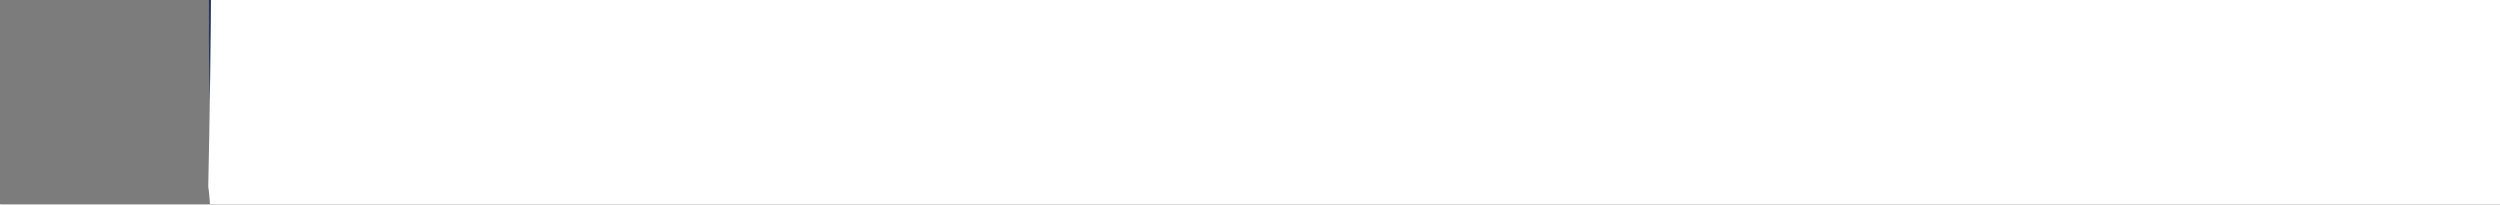
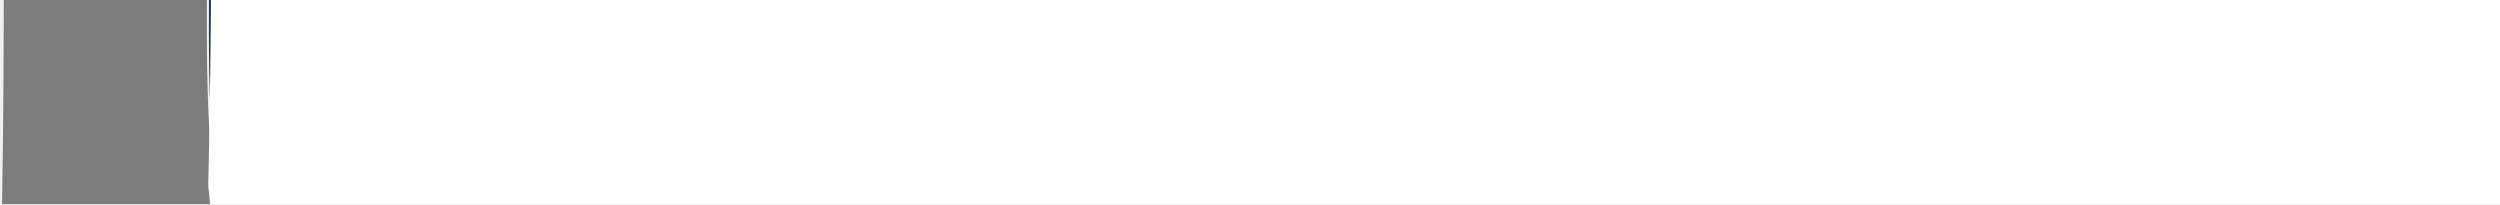
<svg xmlns="http://www.w3.org/2000/svg" id="_图层_2" version="1.1" viewBox="0 0 242.5 19.8">
  <defs>
    <style>
      .st0 {
+         fill: none;
+       }
+ 
+       .st1 {
        fill: #7c7c7c;
      }

-       .st1 {
+       .st2 {
        fill: #528b84;
      }

-       .st2 {
+       .st3 {
        fill: #25375c;
      }

-       .st3 {
+       .st4 {
        clip-path: url(#clippath-1);
      }

-       .st4 {
+       .st5 {
        fill: #a8ec98;
      }

-       .st5 {
+       .st6 {
        fill: #fff;
      }

-       .st6 {
+       .st7 {
        fill: #354e71;
      }

-       .st7 {
+       .st8 {
        clip-path: url(#clippath);
      }
    </style>
    <clipPath id="clippath">
      <rect class="st0" y="0" width="242.5" height="19.8" />
    </clipPath>
    <clipPath id="clippath-1">
      <rect class="st0" y="-234.4" width="242.5" height="468.8" />
    </clipPath>
  </defs>
  <g id="Layer_1">
    <g>
      <rect class="st0" y="0" width="242.5" height="19.8" />
-       <g class="st7">
+       <g class="st8">
        <g>
          <rect class="st0" y="-234.4" width="242.5" height="468.8" />
-           <g class="st3">
+           <g class="st4">
            <g>
              <g>
-                 <path class="st2" d="M130.6-234.2c28-.5,56.1,0,84.1-.2h636c37.3,0,74.6-.2,111.8,0,0,6.7,0,13.4,0,20.1-152.9.2-305.9-.1-458.8.1-3.7,0-7.4-.4-11.1-.5,12-1,24.1-.9,36.1-.7,14.7.3,29.3-.4,44-.2,10,.1,20,0,30,0,29.3.7,58.7,0,88,.3,19,.5,38-.7,57-.2,40.3.3,80.7-.4,121,.2,21,0,42-.4,63-.1,9.7.2,19.3.2,29-.3.2-5.6.2-11.2,0-16.8-33.7-.5-67.3,0-101-.3-118.7.3-237.3-.2-356,0-26.7.4-53.3,0-80,0-57,0-114,.2-171,0-40.3.2-80.6-.4-120.9.3-.2,5.6-.2,11.2,0,16.9,12.3.6,24.6-.1,37,.2,22.7,0,45.3-.3,68-.2,33,.4,66-.2,99,.3,21.7-.4,43.3.1,65-.4,21.3.2,42.7,0,64,.3,8.7-.2,17.5-.2,26.1.7-21.4,1.1-42.8,0-64.1.5-61.4-.1-122.8,0-184.2,0-24.6.1-49.2,0-73.8,0-12.7-.1-25.4.3-38-.2-.4-6.6-.3-13.3,0-19.9h-.2Z" />
-                 <path class="st2" d="M1004.7-192.5c2.4,0,4.9-.2,7.3-.2-2.1,3-4.6,5.9-5.6,9.6-.8,3.7-.4,7.6-.3,11.3,6.9,0,13.9,0,20.8.5,7.3.6,14.7.1,22.1.2.2,7.3.3,14.6-.3,21.9-7.2.3-14.4.2-21.6,0v-21.3c-7.4-.2-14.8-.2-22.1,0,0-7.3,0-14.6,0-21.9h-.2ZM1028.9-169.1c-.5,6.1-.8,12.3-.3,18.4,6.4.5,12.7.5,19.1.2.3-6.2.3-12.5,0-18.7-6.3-.2-12.5-.2-18.8.1h0Z" />
-                 <path class="st2" d="M63.6-171.7h1.1c7,0,14.1-.1,21.1,0v.9c-7.2.3-14.3,0-21.4.1-.2,7.3-.2,14.7.2,22-7.3-.2-14.7-.2-22,0-.2,13.4-.2,26.7,0,40.1-7,0-14.1,0-21.1,0-.4,5.4-.5,10.8-.4,16.3.3,22.7-.2,45.3,0,68,.2,14.1,0,28.1-.2,42.2-1-9.7-.5-19.5-.6-29.2-.6-31.9.2-63.9-.5-95.8-4.9-.3-9.9-.9-14.8-.3-2,.2-3.3,1.8-4.7,3,0-1.3.2-2.6.3-3.9,6.8-.2,13.6,0,20.5,0,.4-13.2.2-26.5.1-39.8l.9-.2c.2,12.7,0,25.5.1,38.2,6.5.3,12.9.4,19.4.4.2-12.8-.5-25.6.4-38.4,1.6-7.4.9-15,.9-22.5,2.7,0,5.3-.1,8-.1-2.3,2.8-5.2,5.3-6.4,8.8-.9,4-.4,8.2-.2,12.3,6.4.2,12.8.3,19.3.2,0-7,0-13.9,0-20.9v-1.4Z" />
-                 <path class="st2" d="M1049.3-127.2c-.3-7.1-.3-14.3,0-21.4,7.1-.3,14.2-.2,21.3,0,.4,13.5-.2,26.9.8,40.4,7-.3,14-.9,21-.2,0,71.7-.2,143.3,0,215-7.2.5-14.3.4-21.4.3.3-14.4,0-28.8,0-43.2.4-14.4,0-28.7.2-43.1,0-28.2,0-56.5,0-84.8,0-14.6.2-29.3,0-43.9-7.5-.4-15-.2-22.5-.3v-1c7-1.3,14-.9,21-.5,0-12.5,0-25-.2-37.4-5.9-.2-13.8-1.6-17.4,4.4-2.2,5.7-1.8,12-2.9,17.9v-2.2h0ZM1073.6-107.4c-.9,4.9-1.3,9.9-1.1,15,.3,13.3,0,26.7,0,40-.7,24.3-.3,48.6-.3,72.9,6.3.2,12.6.2,18.9,0,.6-19.7,0-39.3.2-59,0-23,.3-46.1-.2-69.1-5.8-.3-11.5-.2-17.3.2h0Z" />
-                 <path class="st0" d="M.1,106.5c-.1-28.8-.1-57.7.1-86.5,6.9.8,13.8.9,20.7.5.5,14.4.1,28.8.1,43.1.1,14.4.2,28.7,0,43.1-6.9.2-13.9.3-20.9,0h0Z" />
-                 <path class="st2" d="M21,106.7c7.2,0,14.3,0,21.5,0-.3,13.9.5,27.9-.6,41.8-7,0-13.9.1-20.9-.1.1-13.9.2-27.9,0-41.8h0Z" />
-                 <path class="st2" d="M1049.1,107c7.2-.2,14.5-.3,21.8-.2,0,13.9.4,27.8,0,41.8-7.3.1-14.6-.1-21.9.2v22.2c-7.3.2-14.5,0-21.8.1-.2,7.1,0,14.2-.2,21.4-7.4.3-14.7-.4-22.1.4-.8,7.2,0,14.4-.4,21.6-14.1.3-28.3-.8-42.4.2.2,6.5.2,13.1,0,19.6-117.9.2-235.7,0-353.6,0H152.5c-7.6,0-15.2.3-22.7-.3.2-6.5.3-13.1.1-19.6-14.6-.3-29.1,0-43.7,0-.3-7.2,0-14.5,0-21.7-7.3-.2-14.6,0-21.9,0-.2-7.1-.2-14.2,0-21.2-7.3-.6-14.7-.1-22-.4,0-7.5-.4-14.9.2-22.4h21.3c.2,7.4,0,14.8,0,22.1,7.6.2,15.2.2,22.8,0,0,7,0,14-.2,21,14.7,1.1,29.4-.2,44,.6v21.2c49.1.4,98.1,0,147.2.2h542c47.6,0,95.3.2,142.9-.1,0-7.1-.2-14.2,0-21.4,14-.4,28,0,41.9-.1,0-7.2.2-14.3.3-21.5,7.4.1,14.8.2,22.2,0v-22.1c7.3-.1,14.6-.1,21.9-.1.4-13.9,0-27.7.3-41.6h0Z" />
+                 <path class="st3" d="M130.6-234.2c28-.5,56.1,0,84.1-.2h636c37.3,0,74.6-.2,111.8,0,0,6.7,0,13.4,0,20.1-152.9.2-305.9-.1-458.8.1-3.7,0-7.4-.4-11.1-.5,12-1,24.1-.9,36.1-.7,14.7.3,29.3-.4,44-.2,10,.1,20,0,30,0,29.3.7,58.7,0,88,.3,19,.5,38-.7,57-.2,40.3.3,80.7-.4,121,.2,21,0,42-.4,63-.1,9.7.2,19.3.2,29-.3.2-5.6.2-11.2,0-16.8-33.7-.5-67.3,0-101-.3-118.7.3-237.3-.2-356,0-26.7.4-53.3,0-80,0-57,0-114,.2-171,0-40.3.2-80.6-.4-120.9.3-.2,5.6-.2,11.2,0,16.9,12.3.6,24.6-.1,37,.2,22.7,0,45.3-.3,68-.2,33,.4,66-.2,99,.3,21.7-.4,43.3.1,65-.4,21.3.2,42.7,0,64,.3,8.7-.2,17.5-.2,26.1.7-21.4,1.1-42.8,0-64.1.5-61.4-.1-122.8,0-184.2,0-24.6.1-49.2,0-73.8,0-12.7-.1-25.4.3-38-.2-.4-6.6-.3-13.3,0-19.9h-.2Z" />
+                 <path class="st3" d="M1004.7-192.5c2.4,0,4.9-.2,7.3-.2-2.1,3-4.6,5.9-5.6,9.6-.8,3.7-.4,7.6-.3,11.3,6.9,0,13.9,0,20.8.5,7.3.6,14.7.1,22.1.2.2,7.3.3,14.6-.3,21.9-7.2.3-14.4.2-21.6,0v-21.3c-7.4-.2-14.8-.2-22.1,0,0-7.3,0-14.6,0-21.9h-.2ZM1028.9-169.1c-.5,6.1-.8,12.3-.3,18.4,6.4.5,12.7.5,19.1.2.3-6.2.3-12.5,0-18.7-6.3-.2-12.5-.2-18.8.1h0Z" />
+                 <path class="st3" d="M63.6-171.7h1.1c7,0,14.1-.1,21.1,0v.9c-7.2.3-14.3,0-21.4.1-.2,7.3-.2,14.7.2,22-7.3-.2-14.7-.2-22,0-.2,13.4-.2,26.7,0,40.1-7,0-14.1,0-21.1,0-.4,5.4-.5,10.8-.4,16.3.3,22.7-.2,45.3,0,68,.2,14.1,0,28.1-.2,42.2-1-9.7-.5-19.5-.6-29.2-.6-31.9.2-63.9-.5-95.8-4.9-.3-9.9-.9-14.8-.3-2,.2-3.3,1.8-4.7,3,0-1.3.2-2.6.3-3.9,6.8-.2,13.6,0,20.5,0,.4-13.2.2-26.5.1-39.8l.9-.2c.2,12.7,0,25.5.1,38.2,6.5.3,12.9.4,19.4.4.2-12.8-.5-25.6.4-38.4,1.6-7.4.9-15,.9-22.5,2.7,0,5.3-.1,8-.1-2.3,2.8-5.2,5.3-6.4,8.8-.9,4-.4,8.2-.2,12.3,6.4.2,12.8.3,19.3.2,0-7,0-13.9,0-20.9v-1.4Z" />
+                 <path class="st3" d="M1049.3-127.2c-.3-7.1-.3-14.3,0-21.4,7.1-.3,14.2-.2,21.3,0,.4,13.5-.2,26.9.8,40.4,7-.3,14-.9,21-.2,0,71.7-.2,143.3,0,215-7.2.5-14.3.4-21.4.3.3-14.4,0-28.8,0-43.2.4-14.4,0-28.7.2-43.1,0-28.2,0-56.5,0-84.8,0-14.6.2-29.3,0-43.9-7.5-.4-15-.2-22.5-.3v-1c7-1.3,14-.9,21-.5,0-12.5,0-25-.2-37.4-5.9-.2-13.8-1.6-17.4,4.4-2.2,5.7-1.8,12-2.9,17.9v-2.2h0ZM1073.6-107.4c-.9,4.9-1.3,9.9-1.1,15,.3,13.3,0,26.7,0,40-.7,24.3-.3,48.6-.3,72.9,6.3.2,12.6.2,18.9,0,.6-19.7,0-39.3.2-59,0-23,.3-46.1-.2-69.1-5.8-.3-11.5-.2-17.3.2h0Z" />
+                 <path class="st1" d="M.1,106.5c-.1-28.8-.1-57.7.1-86.5,6.9.8,13.8.9,20.7.5.5,14.4.1,28.8.1,43.1.1,14.4.2,28.7,0,43.1-6.9.2-13.9.3-20.9,0h0Z" />
+                 <path class="st3" d="M21,106.7c7.2,0,14.3,0,21.5,0-.3,13.9.5,27.9-.6,41.8-7,0-13.9.1-20.9-.1.1-13.9.2-27.9,0-41.8h0Z" />
+                 <path class="st3" d="M1049.1,107c7.2-.2,14.5-.3,21.8-.2,0,13.9.4,27.8,0,41.8-7.3.1-14.6-.1-21.9.2v22.2c-7.3.2-14.5,0-21.8.1-.2,7.1,0,14.2-.2,21.4-7.4.3-14.7-.4-22.1.4-.8,7.2,0,14.4-.4,21.6-14.1.3-28.3-.8-42.4.2.2,6.5.2,13.1,0,19.6-117.9.2-235.7,0-353.6,0H152.5c-7.6,0-15.2.3-22.7-.3.2-6.5.3-13.1.1-19.6-14.6-.3-29.1,0-43.7,0-.3-7.2,0-14.5,0-21.7-7.3-.2-14.6,0-21.9,0-.2-7.1-.2-14.2,0-21.2-7.3-.6-14.7-.1-22-.4,0-7.5-.4-14.9.2-22.4h21.3c.2,7.4,0,14.8,0,22.1,7.6.2,15.2.2,22.8,0,0,7,0,14-.2,21,14.7,1.1,29.4-.2,44,.6v21.2c49.1.4,98.1,0,147.2.2h542c47.6,0,95.3.2,142.9-.1,0-7.1-.2-14.2,0-21.4,14-.4,28,0,41.9-.1,0-7.2.2-14.3.3-21.5,7.4.1,14.8.2,22.2,0v-22.1c7.3-.1,14.6-.1,21.9-.1.4-13.9,0-27.7.3-41.6h0Z" />
              </g>
              <g>
-                 <path class="st6" d="M131.8-232.4c40.3-.7,80.6,0,120.9-.3,57,.2,114,0,171,0,26.7-.1,53.3.3,80,0,118.7-.1,237.3.3,356,0,33.7.3,67.3-.2,101,.3.2,5.6.2,11.2,0,16.7-9.7.4-19.3.4-29,.3-21-.3-42,.1-63,.1-40.3-.6-80.7,0-121-.2-19-.5-38,.7-57,.2-29.3-.4-58.7.4-88-.3-10,0-20,.2-30,0-14.7-.2-29.3.5-44,.2-12-.2-24.1-.3-36.1.7h-1.7c-8.7-.9-17.4-.9-26.1-.7-21.3-.2-42.7,0-64-.3-21.7.5-43.3,0-65,.4-33-.5-66,.1-99-.3-22.7,0-45.3.3-68,.2-12.3-.3-24.6.4-37-.2-.2-5.6-.1-11.2,0-16.9h0Z" />
-                 <path class="st6" d="M86.4-213.6c14.5,0,29,0,43.4.1.4,7.1.4,14.3-.2,21.4-6.9-.8-14-.7-20.9-.4-7.5.2-14.9,0-22.4,0-.3,6.9,0,13.9-.6,20.8h-21.1v-21c7.1-.5,14.2.7,21.3-.4.9-6.8,0-13.7.4-20.5h0Z" />
-                 <path class="st6" d="M962.6-213.3c14-.2,28-.4,42.1-.2,0,7,0,14,0,21-7,.2-14,0-21,0s-14,0-21.1.1c0-7,.2-13.9,0-20.9h0Z" />
-                 <path class="st6" d="M1012-192.7c5,0,10.1,0,15.1.1.2,7.1.2,14.2-.3,21.3-6.9-.5-13.8-.5-20.8-.5,0-3.8-.5-7.6.3-11.3,1-3.6,3.5-6.5,5.6-9.6h.1Z" />
-                 <path class="st6" d="M50.8-171c4.3,0,8.5,0,12.8.3-.2,7-.2,14,0,20.9-6.4,0-12.9,0-19.3-.2-.2-4.1-.8-8.3.2-12.3,1.2-3.5,4.1-6,6.4-8.8h0Z" />
-                 <path class="st6" d="M1028.9-169.1c6.2-.3,12.5-.3,18.8-.1.3,6.2.4,12.5,0,18.7-6.4.3-12.8.3-19.1-.2-.5-6.1-.2-12.3.3-18.4h0Z" />
-                 <path class="st6" d="M22-148.6c6.6-.4,13.3-.6,19.9.2-.9,12.8-.2,25.6-.4,38.4-6.5,0-12.9-.2-19.4-.4-.1-12.7.1-25.4-.1-38.2Z" />
-                 <path class="st6" d="M1052.2-143c3.6-6,11.5-4.6,17.4-4.4.3,12.5,0,24.9.2,37.4-7-.4-14-.8-21,.5,0-5.2.2-10.4.5-15.6,1.1-5.9.6-12.3,2.9-17.9h0Z" />
-                 <path class="st0" d="M.1-104.6c1.4-1.1,2.7-2.8,4.7-3,4.9-.6,9.9,0,14.8.3.7,31.9-.1,63.9.5,95.8.1,9.7-.4,19.5.6,29.2,0,.7.1,2,.2,2.6-6.9.4-13.8.4-20.7-.5C.5,2.8.3-14.3.3-31.4c0-24.4.2-48.8-.2-73.2h0Z" />
-                 <path class="st6" d="M1073.6-107.4c5.8-.3,11.5-.4,17.3-.2.5,23,0,46.1.2,69.1-.2,19.7.4,39.3-.2,59-6.3.1-12.6.1-18.9,0,0-24.3-.3-48.6.3-72.9.2-13.3.4-26.7,0-40-.2-5,.3-10,1.1-15h0Z" />
+                 <path class="st7" d="M131.8-232.4c40.3-.7,80.6,0,120.9-.3,57,.2,114,0,171,0,26.7-.1,53.3.3,80,0,118.7-.1,237.3.3,356,0,33.7.3,67.3-.2,101,.3.2,5.6.2,11.2,0,16.7-9.7.4-19.3.4-29,.3-21-.3-42,.1-63,.1-40.3-.6-80.7,0-121-.2-19-.5-38,.7-57,.2-29.3-.4-58.7.4-88-.3-10,0-20,.2-30,0-14.7-.2-29.3.5-44,.2-12-.2-24.1-.3-36.1.7h-1.7c-8.7-.9-17.4-.9-26.1-.7-21.3-.2-42.7,0-64-.3-21.7.5-43.3,0-65,.4-33-.5-66,.1-99-.3-22.7,0-45.3.3-68,.2-12.3-.3-24.6.4-37-.2-.2-5.6-.1-11.2,0-16.9h0Z" />
+                 <path class="st7" d="M86.4-213.6c14.5,0,29,0,43.4.1.4,7.1.4,14.3-.2,21.4-6.9-.8-14-.7-20.9-.4-7.5.2-14.9,0-22.4,0-.3,6.9,0,13.9-.6,20.8h-21.1v-21c7.1-.5,14.2.7,21.3-.4.9-6.8,0-13.7.4-20.5h0Z" />
+                 <path class="st7" d="M962.6-213.3c14-.2,28-.4,42.1-.2,0,7,0,14,0,21-7,.2-14,0-21,0s-14,0-21.1.1c0-7,.2-13.9,0-20.9h0Z" />
+                 <path class="st7" d="M1012-192.7c5,0,10.1,0,15.1.1.2,7.1.2,14.2-.3,21.3-6.9-.5-13.8-.5-20.8-.5,0-3.8-.5-7.6.3-11.3,1-3.6,3.5-6.5,5.6-9.6h.1Z" />
+                 <path class="st7" d="M50.8-171c4.3,0,8.5,0,12.8.3-.2,7-.2,14,0,20.9-6.4,0-12.9,0-19.3-.2-.2-4.1-.8-8.3.2-12.3,1.2-3.5,4.1-6,6.4-8.8h0Z" />
+                 <path class="st7" d="M1028.9-169.1c6.2-.3,12.5-.3,18.8-.1.3,6.2.4,12.5,0,18.7-6.4.3-12.8.3-19.1-.2-.5-6.1-.2-12.3.3-18.4h0Z" />
+                 <path class="st7" d="M22-148.6c6.6-.4,13.3-.6,19.9.2-.9,12.8-.2,25.6-.4,38.4-6.5,0-12.9-.2-19.4-.4-.1-12.7.1-25.4-.1-38.2Z" />
+                 <path class="st7" d="M1052.2-143c3.6-6,11.5-4.6,17.4-4.4.3,12.5,0,24.9.2,37.4-7-.4-14-.8-21,.5,0-5.2.2-10.4.5-15.6,1.1-5.9.6-12.3,2.9-17.9h0Z" />
+                 <path class="st1" d="M.1-104.6c1.4-1.1,2.7-2.8,4.7-3,4.9-.6,9.9,0,14.8.3.7,31.9-.1,63.9.5,95.8.1,9.7-.4,19.5.6,29.2,0,.7.1,2,.2,2.6-6.9.4-13.8.4-20.7-.5C.5,2.8.3-14.3.3-31.4c0-24.4.2-48.8-.2-73.2h0Z" />
+                 <path class="st7" d="M1073.6-107.4c5.8-.3,11.5-.4,17.3-.2.5,23,0,46.1.2,69.1-.2,19.7.4,39.3-.2,59-6.3.1-12.6.1-18.9,0,0-24.3-.3-48.6.3-72.9.2-13.3.4-26.7,0-40-.2-5,.3-10,1.1-15h0Z" />
              </g>
              <g>
-                 <path class="st4" d="M129.8-214.3h.9c12.7.5,25.4.1,38,.2h73.8c-.5,7.5-.5,15-.6,22.5-33.4,0-66.8,0-100.1.2-4,0-8.1-.3-12.1-.7.6-7.1.5-14.2.2-21.4v-.9h0Z" />
-                 <path class="st4" d="M86.3-192.5c7.5.1,14.9.2,22.4,0-.2,7.4-.2,14.8-.8,22.1-7.3,0-14.7,0-22,.2,0,7.1.2,14.2.3,21.3-7.3.2-14.6.3-21.8.2-.3-7.3-.4-14.7-.2-22,7.1-.1,14.2.2,21.2-.1v-.9c.7-6.9.4-13.9.7-20.8h.2Z" />
-                 <path class="st4" d="M983.7-192.5c7,0,14,.2,21,0,0,7.3,0,14.6,0,21.9h22.1c.2,7.1.2,14.2,0,21.3,7.2.2,14.4.3,21.6,0h.8v.6c-.4,7.1-.3,14.3,0,21.4-7.5-.2-14.9,0-22.4-.3,0-7,0-14,0-21-7.4-.2-14.8-.2-22.2-.1,0-7.2,0-14.4,0-21.7-7-.2-13.9-.2-20.8-.2v-22.1h0v.2Z" />
-                 <path class="st4" d="M1048.8-108.5c7.5,0,15,0,22.5.3,0,14.6,0,29.3,0,43.9-7.4-.4-14.9-.5-22.3-.4-.2-14.6,0-29.2,0-43.8h-.2Z" />
-                 <path class="st4" d="M20.8,20.4c7.3-.3,14.5-.2,21.8,0,0,14.1-.3,28.2.2,42.3,7.2.2,14.4.2,21.7,0,0,7.3,0,14.6,0,22,7.3.2,14.6.2,22,0,0,7.2,0,14.4.2,21.6h44c0,6.9-.1,13.8,0,20.7,277.2-.2,554.4,0,831.7,0,0-6.9,0-13.7.2-20.6,14-.2,27.9.3,41.9-.2.2-7.2.3-14.3.4-21.5,7.3,0,14.5,0,21.8,0,0-7.1,0-14.2.2-21.4,7.3-.3,14.6-.3,21.9,0,.3,7.3.3,14.5,0,21.8-7.3,0-14.7,0-22,0v21.2h-22v20.9h-42.1c-.2,7-.2,13.9,0,20.9-143.9.3-287.8,0-431.7.2-133.6-.2-267.2,0-400.8-.1.1-7,.1-13.9-.1-20.9-14.5,0-28.9,0-43.4,0,0-7,0-14-.4-21h-22.1c0-7,0-14.1,0-21.1-7.1-.2-14.1-.2-21.2,0-.2-7.2-.2-14.4-.2-21.6-7.2,0-14.4,0-21.6,0,0-14.4.4-28.8-.1-43.1h-.3Z" />
-                 <path class="st4" d="M1048.8,20.6c7.4-.1,14.8-.2,22.3-.1,0,14.4,0,28.7-.2,43.1h-22V20.7h-.1Z" />
+                 <path class="st5" d="M129.8-214.3h.9c12.7.5,25.4.1,38,.2h73.8c-.5,7.5-.5,15-.6,22.5-33.4,0-66.8,0-100.1.2-4,0-8.1-.3-12.1-.7.6-7.1.5-14.2.2-21.4v-.9h0Z" />
+                 <path class="st5" d="M86.3-192.5c7.5.1,14.9.2,22.4,0-.2,7.4-.2,14.8-.8,22.1-7.3,0-14.7,0-22,.2,0,7.1.2,14.2.3,21.3-7.3.2-14.6.3-21.8.2-.3-7.3-.4-14.7-.2-22,7.1-.1,14.2.2,21.2-.1v-.9c.7-6.9.4-13.9.7-20.8h.2Z" />
+                 <path class="st5" d="M983.7-192.5c7,0,14,.2,21,0,0,7.3,0,14.6,0,21.9h22.1c.2,7.1.2,14.2,0,21.3,7.2.2,14.4.3,21.6,0h.8v.6c-.4,7.1-.3,14.3,0,21.4-7.5-.2-14.9,0-22.4-.3,0-7,0-14,0-21-7.4-.2-14.8-.2-22.2-.1,0-7.2,0-14.4,0-21.7-7-.2-13.9-.2-20.8-.2v-22.1h0v.2Z" />
+                 <path class="st5" d="M1048.8-108.5c7.5,0,15,0,22.5.3,0,14.6,0,29.3,0,43.9-7.4-.4-14.9-.5-22.3-.4-.2-14.6,0-29.2,0-43.8h-.2Z" />
+                 <path class="st5" d="M20.8,20.4c7.3-.3,14.5-.2,21.8,0,0,14.1-.3,28.2.2,42.3,7.2.2,14.4.2,21.7,0,0,7.3,0,14.6,0,22,7.3.2,14.6.2,22,0,0,7.2,0,14.4.2,21.6h44c0,6.9-.1,13.8,0,20.7,277.2-.2,554.4,0,831.7,0,0-6.9,0-13.7.2-20.6,14-.2,27.9.3,41.9-.2.2-7.2.3-14.3.4-21.5,7.3,0,14.5,0,21.8,0,0-7.1,0-14.2.2-21.4,7.3-.3,14.6-.3,21.9,0,.3,7.3.3,14.5,0,21.8-7.3,0-14.7,0-22,0v21.2h-22v20.9h-42.1c-.2,7-.2,13.9,0,20.9-143.9.3-287.8,0-431.7.2-133.6-.2-267.2,0-400.8-.1.1-7,.1-13.9-.1-20.9-14.5,0-28.9,0-43.4,0,0-7,0-14-.4-21h-22.1c0-7,0-14.1,0-21.1-7.1-.2-14.1-.2-21.2,0-.2-7.2-.2-14.4-.2-21.6-7.2,0-14.4,0-21.6,0,0-14.4.4-28.8-.1-43.1h-.3Z" />
+                 <path class="st5" d="M1048.8,20.6c7.4-.1,14.8-.2,22.3-.1,0,14.4,0,28.7-.2,43.1h-22V20.7h-.1Z" />
              </g>
-               <path class="st5" d="M242.5-214.2h184.2c21.4-.4,42.8.6,64.1-.5h1.7c3.7.1,7.4.5,11.1.5,152.9-.3,305.9,0,458.8-.1v.9c.2,7,0,13.9,0,20.9,7,0,14-.2,21.1-.1v22.1c6.9,0,13.9,0,20.8.2.2,7.2.2,14.4,0,21.7,7.4-.1,14.8-.1,22.2.1.2,7,.2,14,0,21,7.4,0,14.9,0,22.4.3v2.2c-.3,5.2-.4,10.4-.5,15.6v1c0,14.6-.2,29.2,0,43.8,7.4,0,14.9,0,22.3.4-.2,28.2,0,56.5,0,84.8-7.4,0-14.9,0-22.3.1v42.9c-7.3-.4-14.6-.4-21.9,0,0,7.1,0,14.2-.2,21.4-7.3.2-14.6.2-21.8,0,0,7.2-.2,14.3-.4,21.5-14,.5-27.9,0-41.9.2,0,6.9-.2,13.7-.2,20.6-277.2.2-554.5,0-831.7,0-.1-6.9,0-13.8,0-20.7-14.7,0-29.3,0-44,0,0-7.2,0-14.4-.2-21.6-7.3,0-14.6,0-22,0,0-7.3-.2-14.6,0-22-7.2,0-14.4,0-21.7,0-.4-14.1,0-28.2-.2-42.3-7.3-.2-14.5-.3-21.8,0,0-.7-.1-2-.2-2.6.3-14.1.4-28.1.2-42.2-.1-22.7.4-45.3,0-68,0-5.4,0-10.9.4-16.3h21.1c0-13.4-.2-26.7,0-40.1,7.3-.2,14.6-.2,22,0,7.3.1,14.6,0,21.8-.2,0-7.1-.2-14.2-.3-21.3,7.3-.3,14.6-.2,22-.2.5-7.3.6-14.7.8-22.1,7-.2,14-.3,20.9.4,4,.4,8,.7,12.1.7,33.4-.1,66.8-.3,100.2-.2.2-7.5.2-15,.6-22.5h0l.6-.4Z" />
-               <path class="st1" d="M21,63.6h21.6c0,7.2,0,14.4.2,21.6,7.1,0,14.1,0,21.2,0,.2,7,.2,14.1,0,21.1,7.3,0,14.7,0,22,0,.4,7,.4,14,.4,21h43.4c.2,7,.2,13.9.1,20.9,133.6.2,267.2,0,400.7.1,143.9-.2,287.8.1,431.7-.2,0-7,0-13.9,0-20.9h42.1v-20.9h22v-21.2c7.3-.2,14.6-.2,22,0,.3-7.3.3-14.5,0-21.8,7.3,0,14.7,0,22,0,0,14.4.4,28.8,0,43.2-7.3,0-14.5,0-21.8.2-.2,13.9.2,27.7-.3,41.6-7.3,0-14.6,0-21.9.1v22.1c-7.4.2-14.8.1-22.2,0,0,7.2-.2,14.3-.3,21.5-14,0-28-.3-41.9.1,0,7.1,0,14.2,0,21.4-47.6.3-95.3,0-142.9.1H277.3c-49.1-.1-98.1.2-147.2-.2-.2-7.1-.2-14.2,0-21.2-14.7-.8-29.4.5-44-.6,0-7,.2-14,.2-21-7.6.1-15.2.1-22.8,0,.2-7.4.2-14.8,0-22.1h-22.1c1.1-13.9.3-27.8.6-41.8-7.2,0-14.3-.2-21.5,0,.2-14.4.1-28.7,0-43.1h.5Z" />
+               <path class="st6" d="M242.5-214.2h184.2c21.4-.4,42.8.6,64.1-.5h1.7c3.7.1,7.4.5,11.1.5,152.9-.3,305.9,0,458.8-.1v.9c.2,7,0,13.9,0,20.9,7,0,14-.2,21.1-.1v22.1c6.9,0,13.9,0,20.8.2.2,7.2.2,14.4,0,21.7,7.4-.1,14.8-.1,22.2.1.2,7,.2,14,0,21,7.4,0,14.9,0,22.4.3v2.2c-.3,5.2-.4,10.4-.5,15.6v1c0,14.6-.2,29.2,0,43.8,7.4,0,14.9,0,22.3.4-.2,28.2,0,56.5,0,84.8-7.4,0-14.9,0-22.3.1v42.9c-7.3-.4-14.6-.4-21.9,0,0,7.1,0,14.2-.2,21.4-7.3.2-14.6.2-21.8,0,0,7.2-.2,14.3-.4,21.5-14,.5-27.9,0-41.9.2,0,6.9-.2,13.7-.2,20.6-277.2.2-554.5,0-831.7,0-.1-6.9,0-13.8,0-20.7-14.7,0-29.3,0-44,0,0-7.2,0-14.4-.2-21.6-7.3,0-14.6,0-22,0,0-7.3-.2-14.6,0-22-7.2,0-14.4,0-21.7,0-.4-14.1,0-28.2-.2-42.3-7.3-.2-14.5-.3-21.8,0,0-.7-.1-2-.2-2.6.3-14.1.4-28.1.2-42.2-.1-22.7.4-45.3,0-68,0-5.4,0-10.9.4-16.3h21.1c0-13.4-.2-26.7,0-40.1,7.3-.2,14.6-.2,22,0,7.3.1,14.6,0,21.8-.2,0-7.1-.2-14.2-.3-21.3,7.3-.3,14.6-.2,22-.2.5-7.3.6-14.7.8-22.1,7-.2,14-.3,20.9.4,4,.4,8,.7,12.1.7,33.4-.1,66.8-.3,100.2-.2.2-7.5.2-15,.6-22.5h0l.6-.4Z" />
+               <path class="st2" d="M21,63.6h21.6c0,7.2,0,14.4.2,21.6,7.1,0,14.1,0,21.2,0,.2,7,.2,14.1,0,21.1,7.3,0,14.7,0,22,0,.4,7,.4,14,.4,21h43.4c.2,7,.2,13.9.1,20.9,133.6.2,267.2,0,400.7.1,143.9-.2,287.8.1,431.7-.2,0-7,0-13.9,0-20.9h42.1v-20.9h22v-21.2c7.3-.2,14.6-.2,22,0,.3-7.3.3-14.5,0-21.8,7.3,0,14.7,0,22,0,0,14.4.4,28.8,0,43.2-7.3,0-14.5,0-21.8.2-.2,13.9.2,27.7-.3,41.6-7.3,0-14.6,0-21.9.1v22.1c-7.4.2-14.8.1-22.2,0,0,7.2-.2,14.3-.3,21.5-14,0-28-.3-41.9.1,0,7.1,0,14.2,0,21.4-47.6.3-95.3,0-142.9.1H277.3c-49.1-.1-98.1.2-147.2-.2-.2-7.1-.2-14.2,0-21.2-14.7-.8-29.4.5-44-.6,0-7,.2-14,.2-21-7.6.1-15.2.1-22.8,0,.2-7.4.2-14.8,0-22.1h-22.1c1.1-13.9.3-27.8.6-41.8-7.2,0-14.3-.2-21.5,0,.2-14.4.1-28.7,0-43.1h.5Z" />
            </g>
          </g>
        </g>
      </g>
    </g>
  </g>
</svg>
